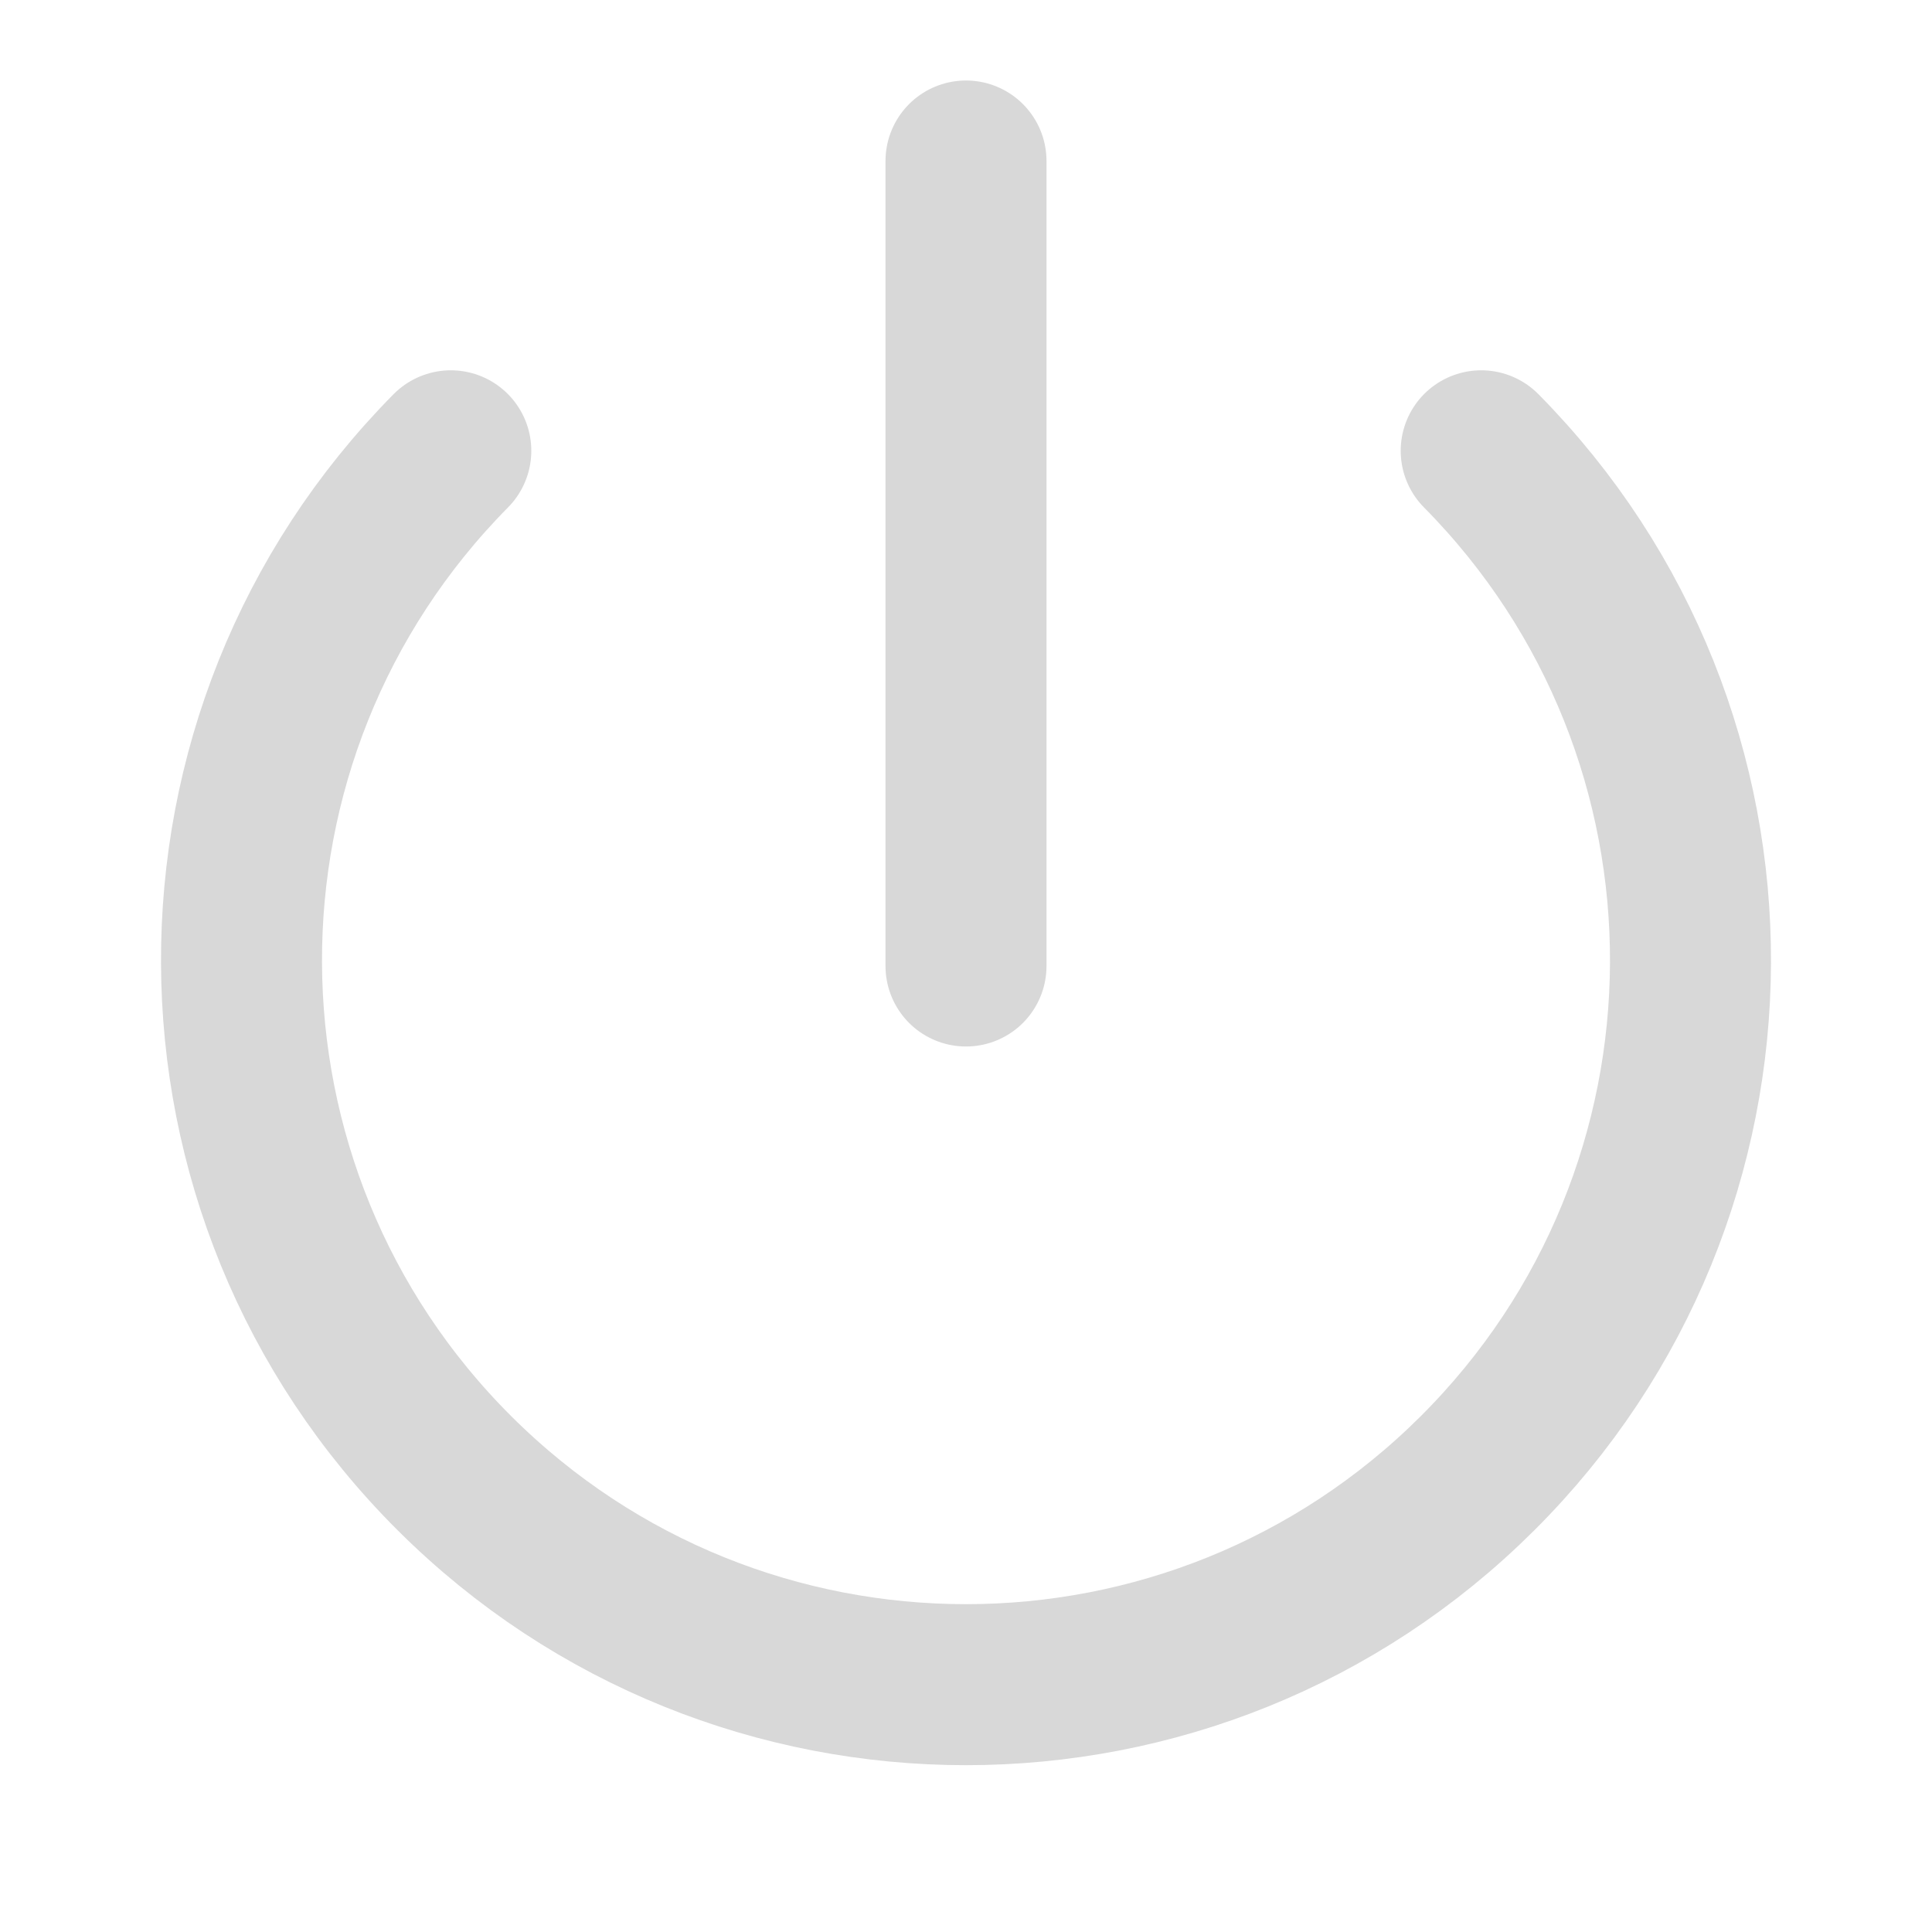
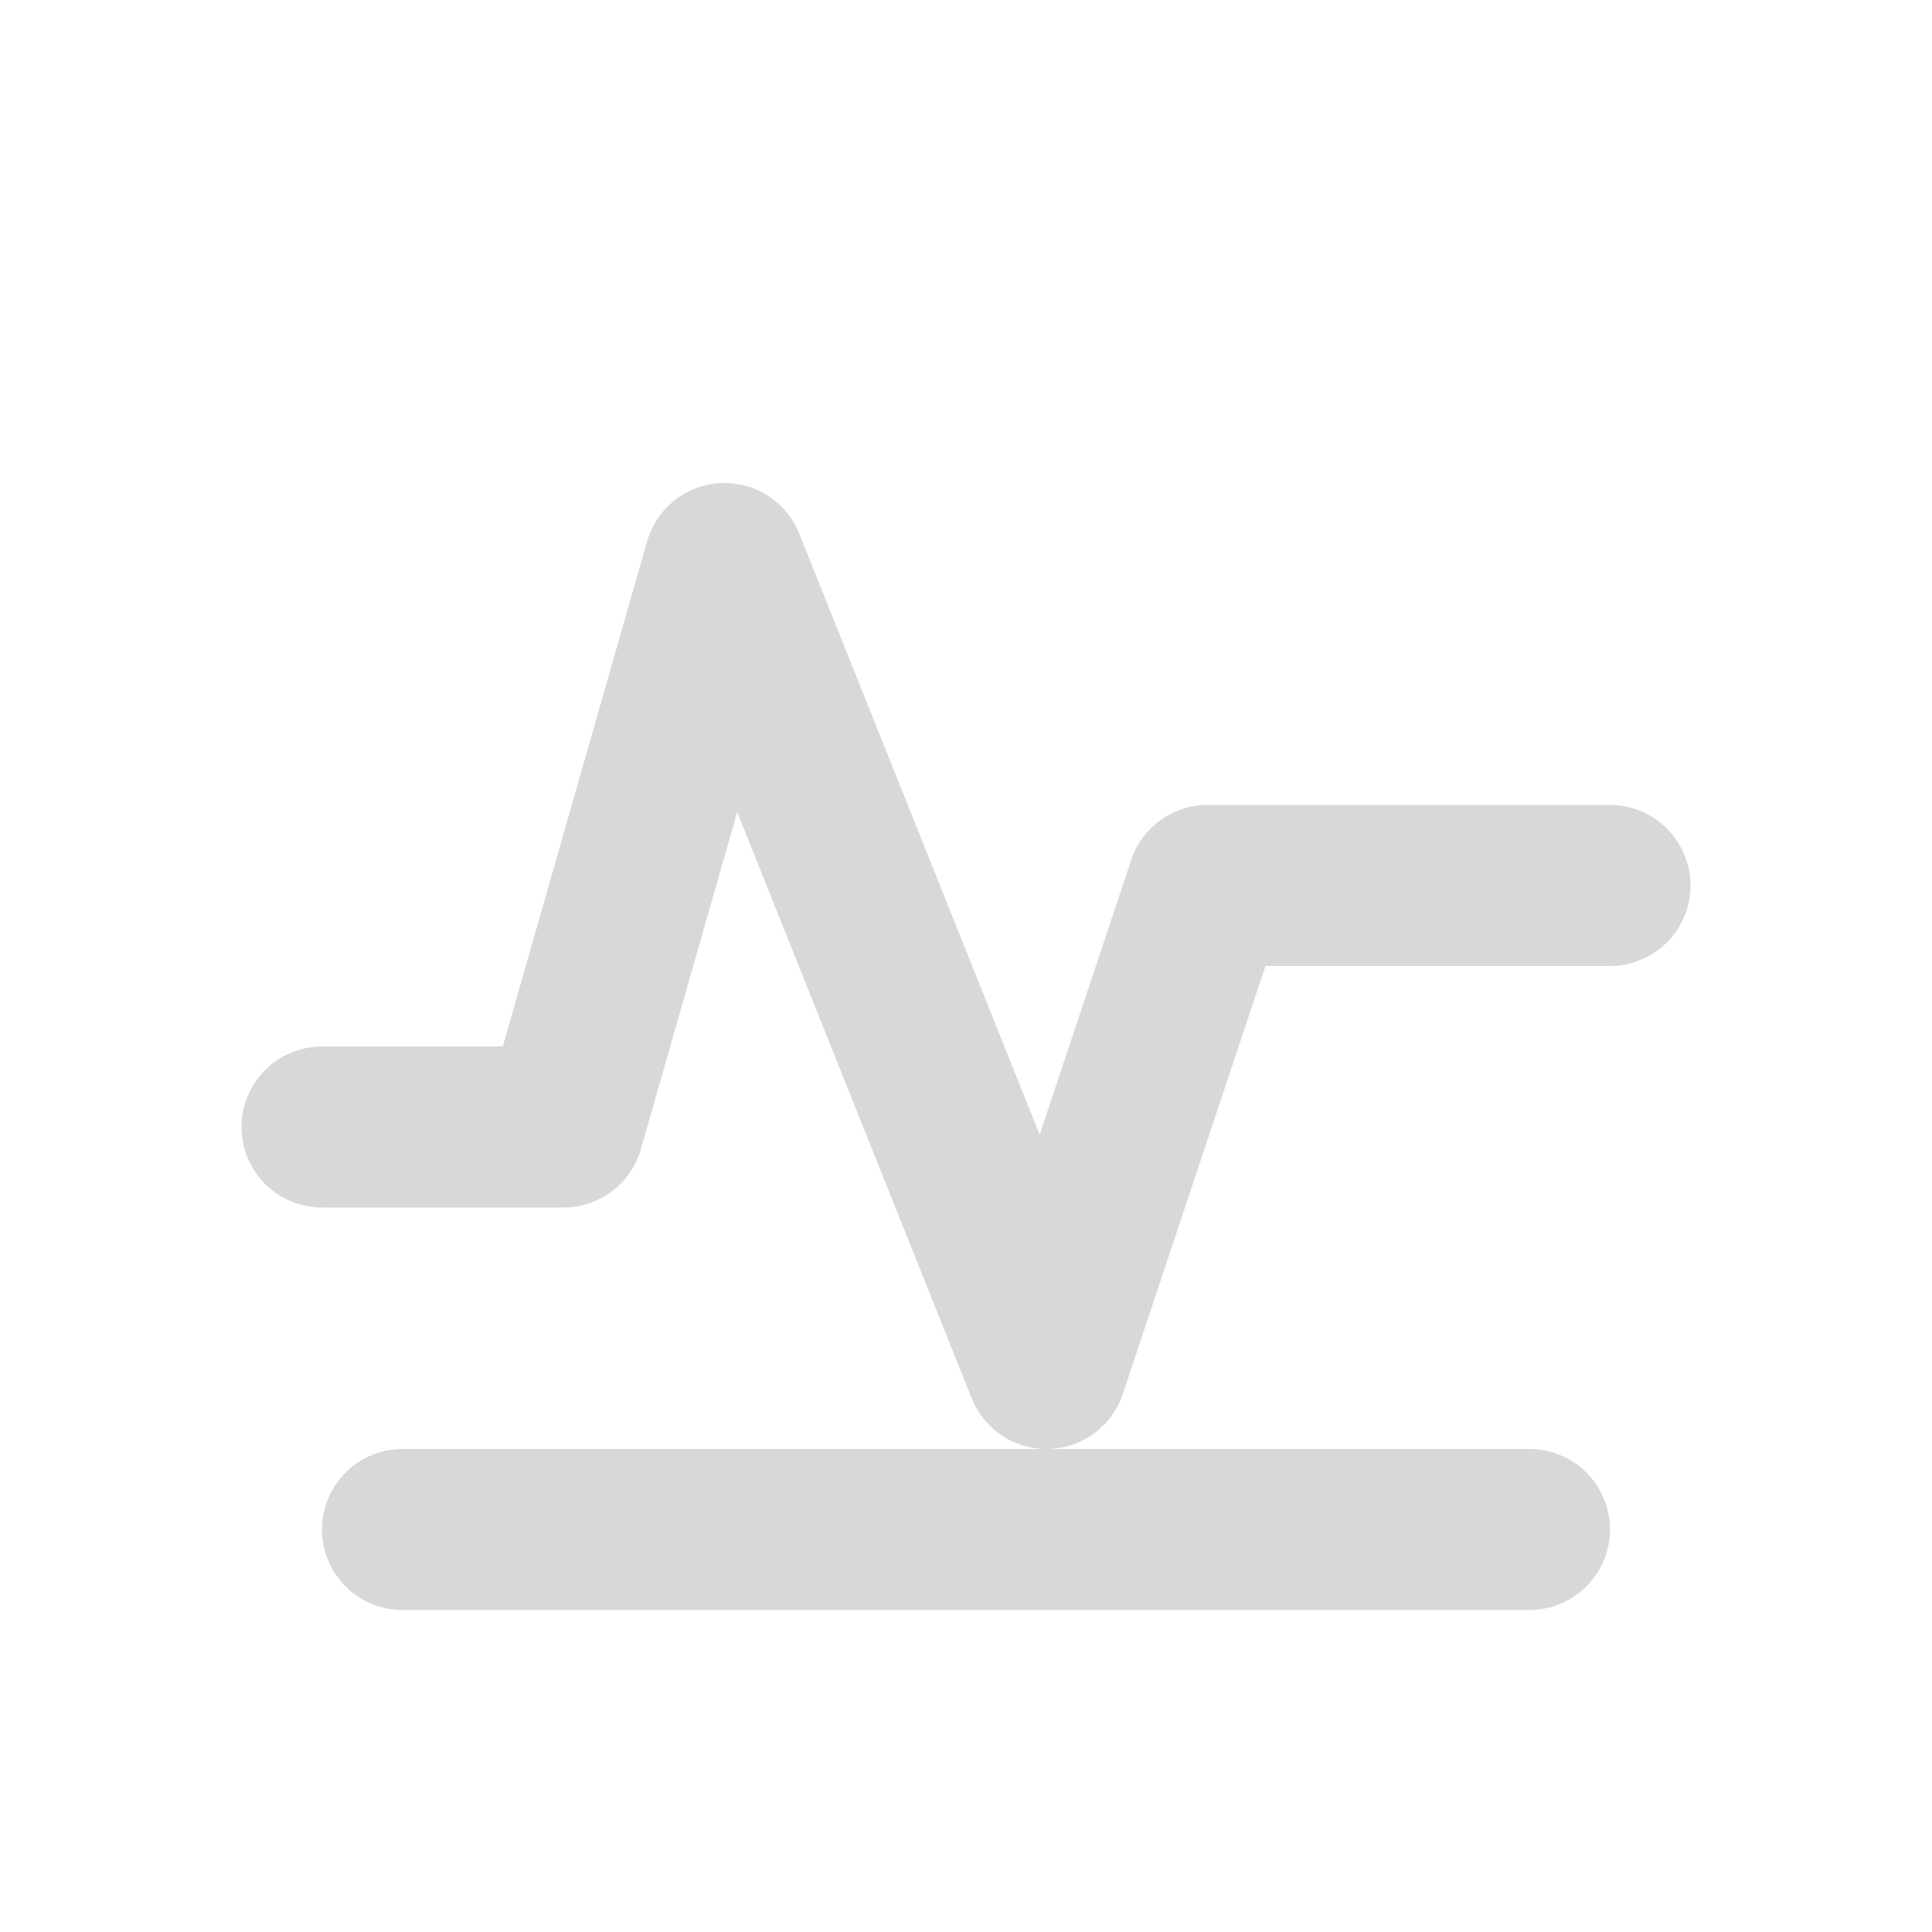
<svg xmlns="http://www.w3.org/2000/svg" viewBox="0 0 24 24" fill="none" stroke="#d8d8d8" stroke-width="2" stroke-linecap="round" stroke-linejoin="round">
-   <path d="M12 2v10" />
-   <path d="M18.4 5.6a9 9 0 1 1-12.8 0" />
+   <path d="M4 14h3l2-7 4 10 2-6h5" />
+   <path d="M5 19h14" />
</svg>
